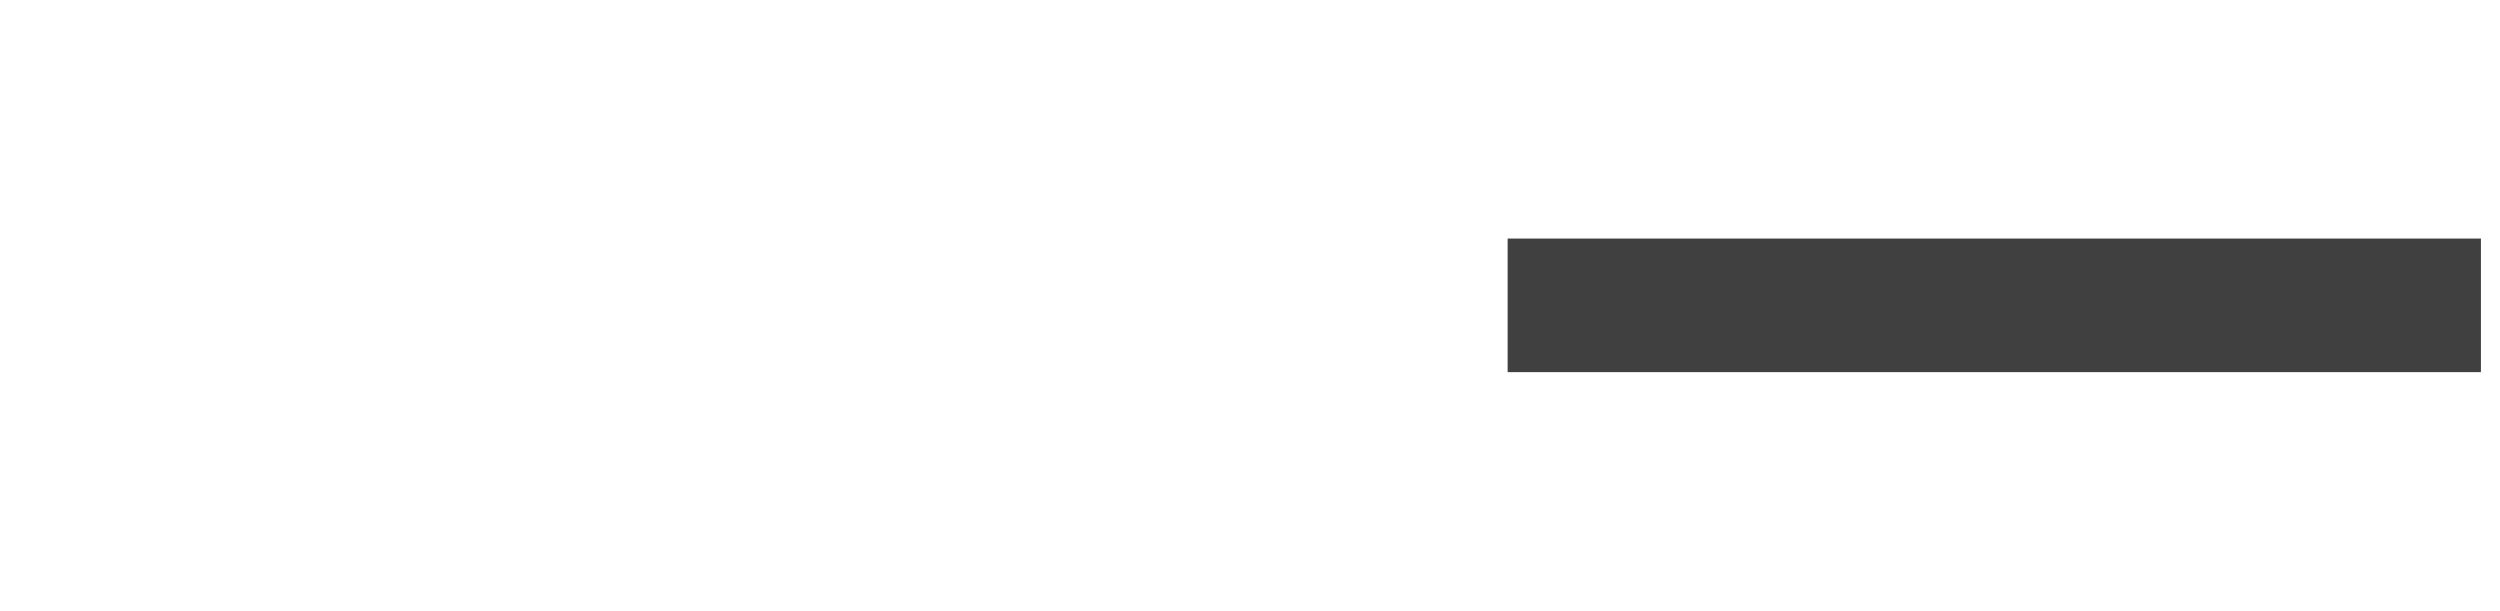
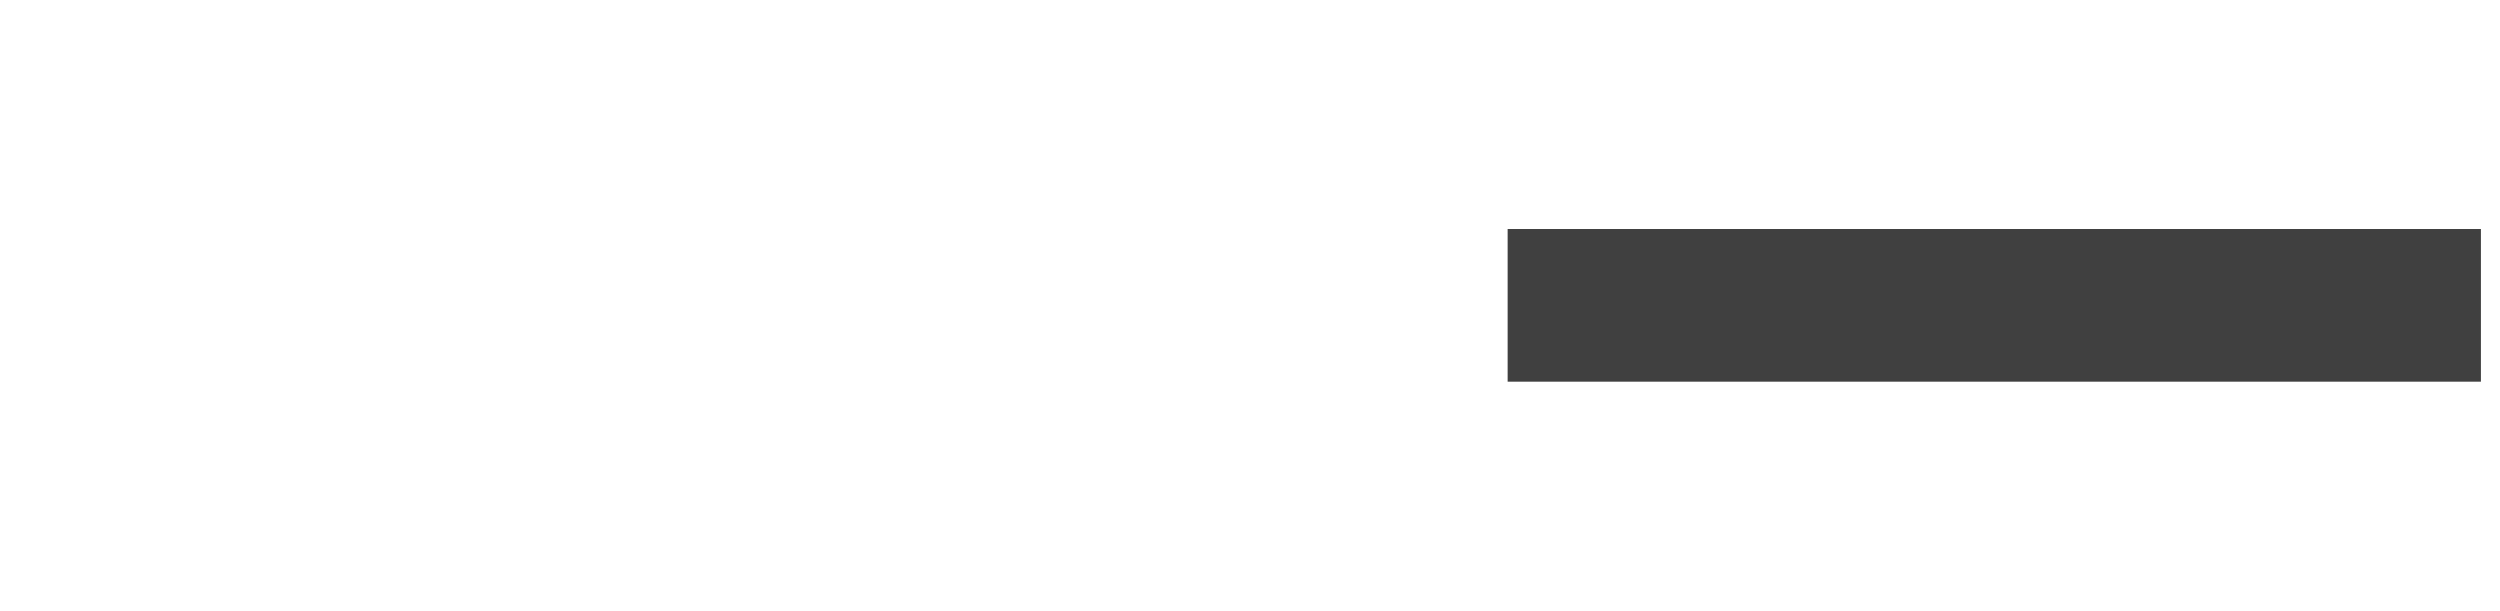
<svg xmlns="http://www.w3.org/2000/svg" width="262" height="64" viewBox="0 0 262 64" version="1.1" id="svg5">
  <defs id="defs2">
    <clipPath clipPathUnits="userSpaceOnUse" id="clipPath16518">
      <path style="color:#000000;fill:#999999;fill-opacity:0.4;-inkscape-stroke:none" d="m 13,2 h 236 c 6.111,0 11,4.889 11,11 v 286 c 0,6.111 -4.889,11 -11,11 H 13 C 6.889,310 2,305.111 2,299 V 13 C 2,6.889 6.889,2 13,2 Z" id="path16520" />
    </clipPath>
  </defs>
  <g id="layer1">
-     <rect style="fill:#404040;fill-opacity:1;stroke:#404040;stroke-width:0" id="rect297" width="102" height="14" x="158" y="25" />
+     <rect style="fill:#404040;fill-opacity:1;stroke:#404040;stroke-width:0" id="rect297" width="102" height="16" x="158" y="24" />
  </g>
</svg>
